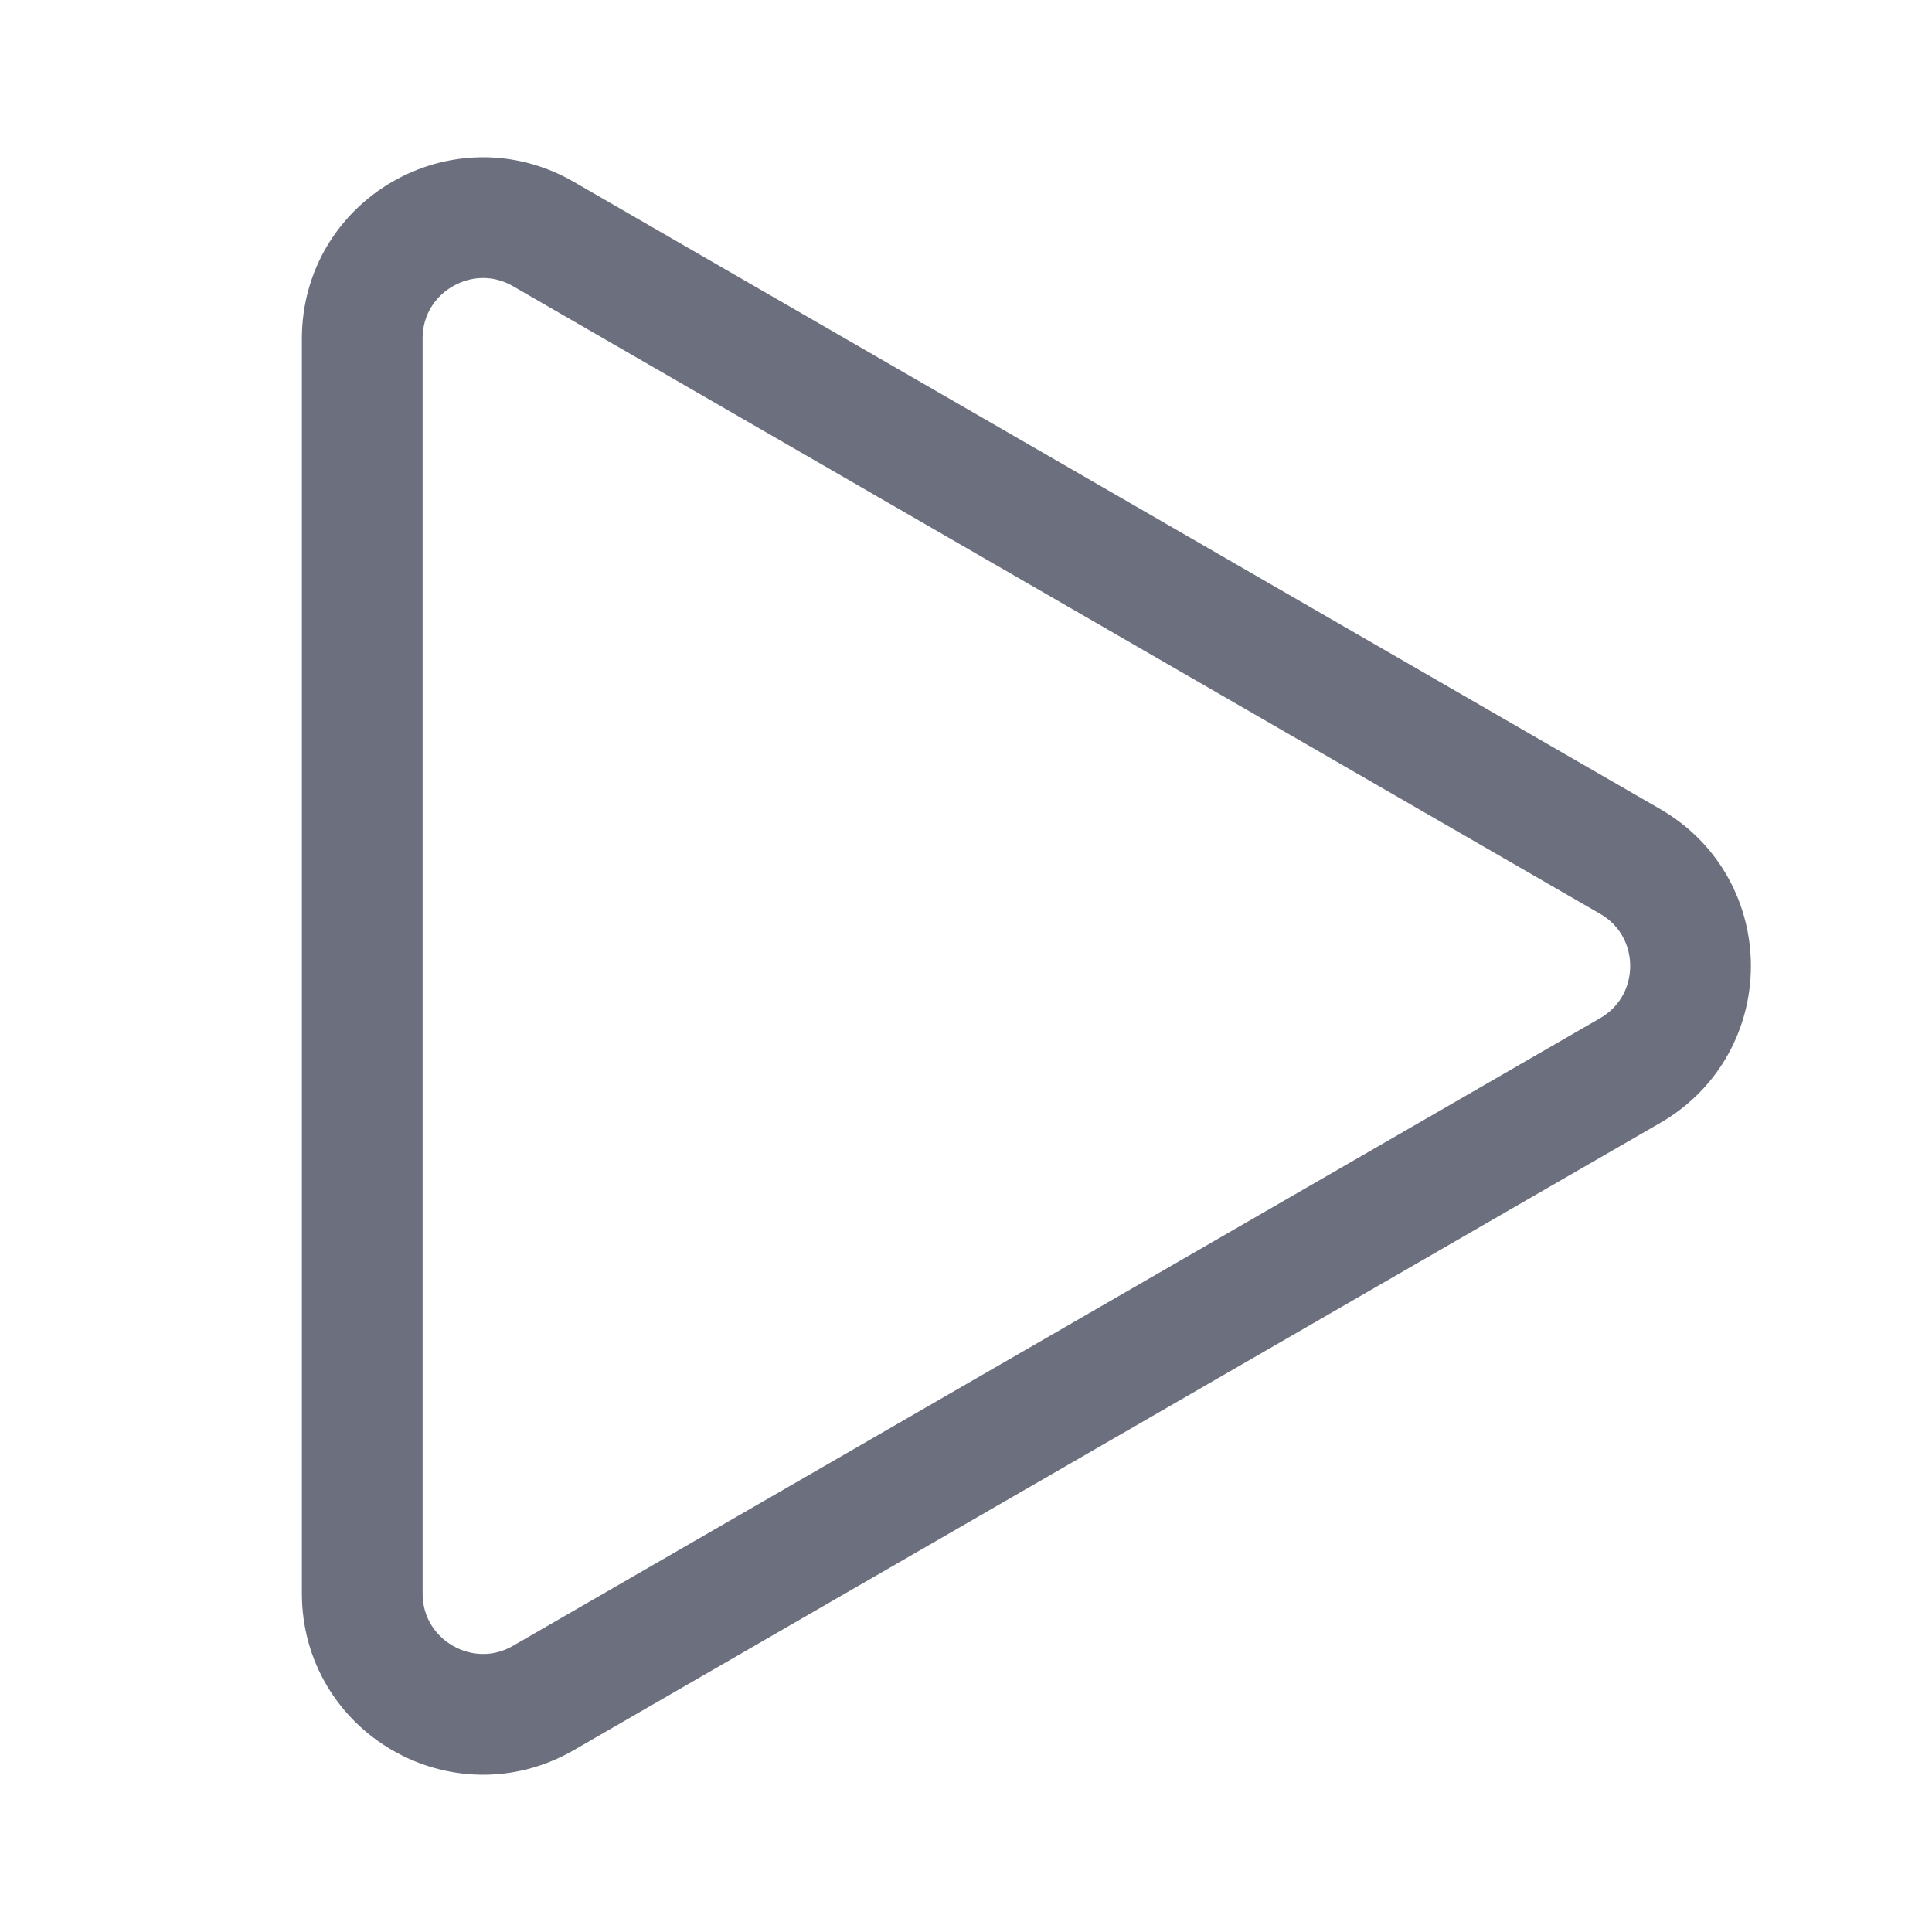
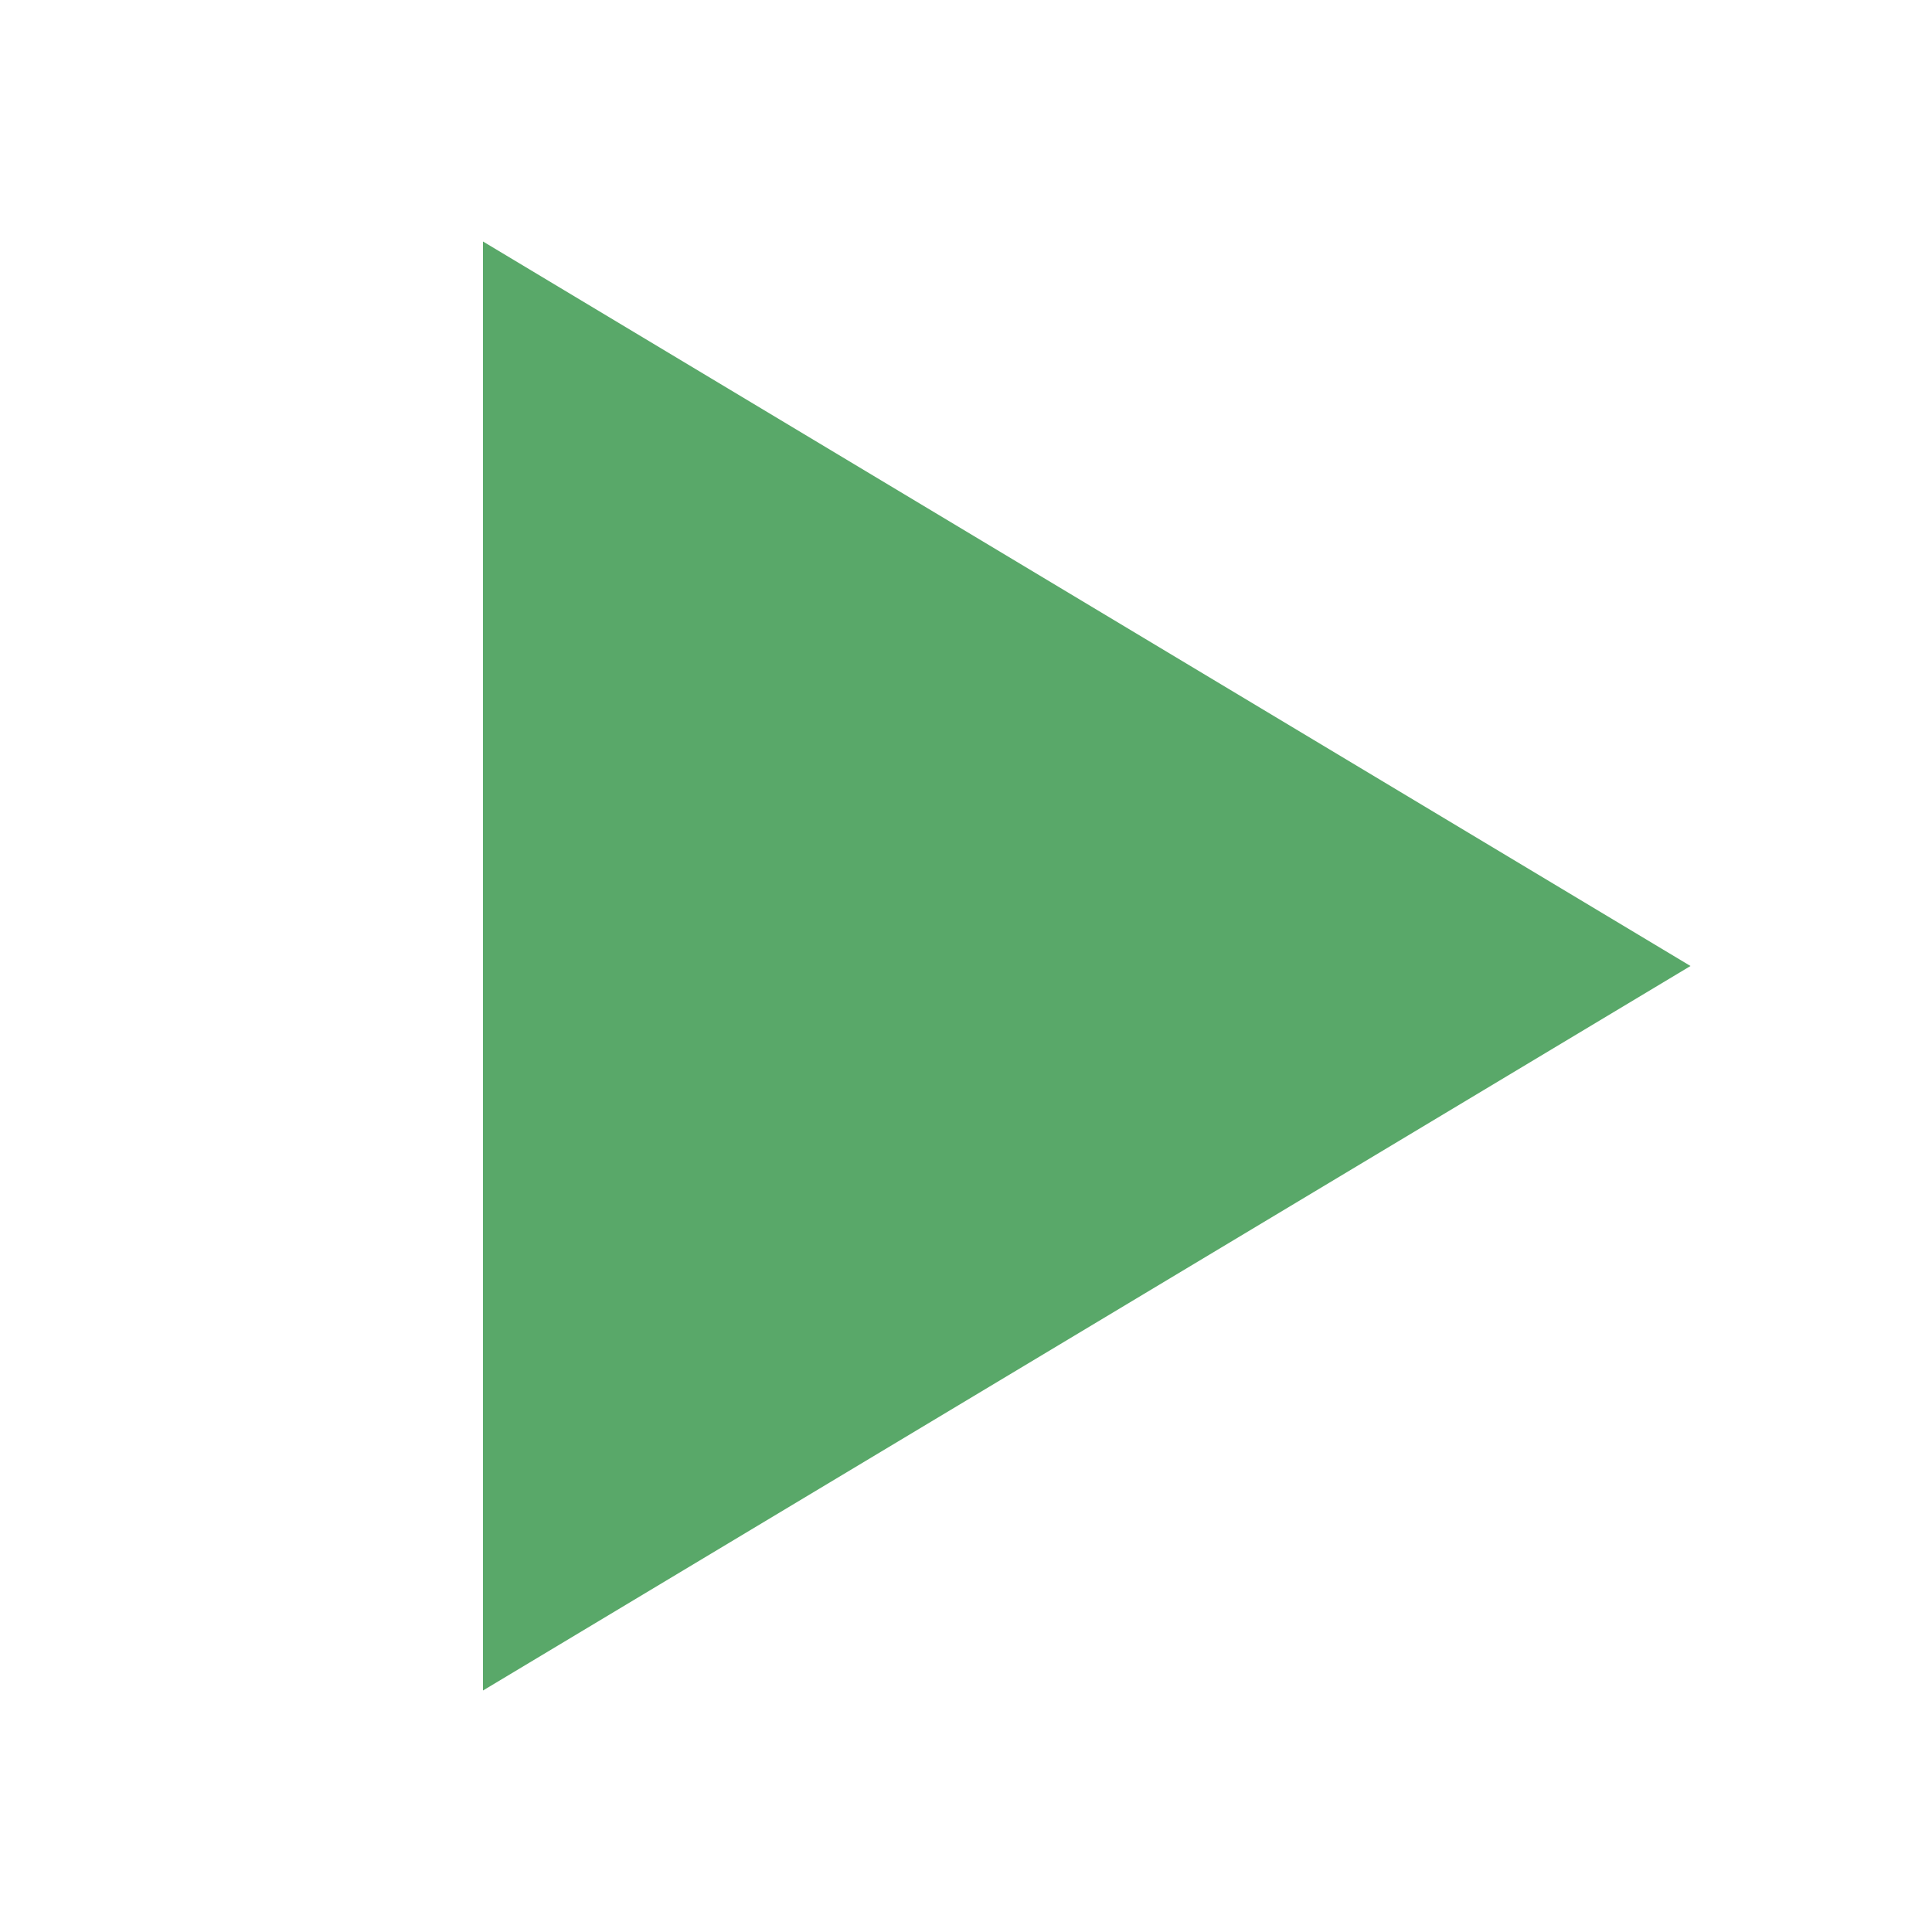
- <svg xmlns="http://www.w3.org/2000/svg" width="16" height="16" viewBox="0 0 16 16" fill="none">
-   <path d="M13.5 7.134C14.167 7.519 14.167 8.481 13.5 8.866L4.5 14.062C3.833 14.447 3 13.966 3 13.196L3 2.804C3 2.034 3.833 1.553 4.5 1.938L13.5 7.134Z" stroke="#6C707E" />
+ <svg xmlns="http://www.w3.org/2000/svg" width="16" height="16" viewBox="0 0 16 16">
+   <g>
+     <rect width="16" height="16" fill="#ffc4ff" opacity="0" />
+     <polygon points="4 14 14 8 4 2 4 14" fill="#59a869" />
+   </g>
</svg>
